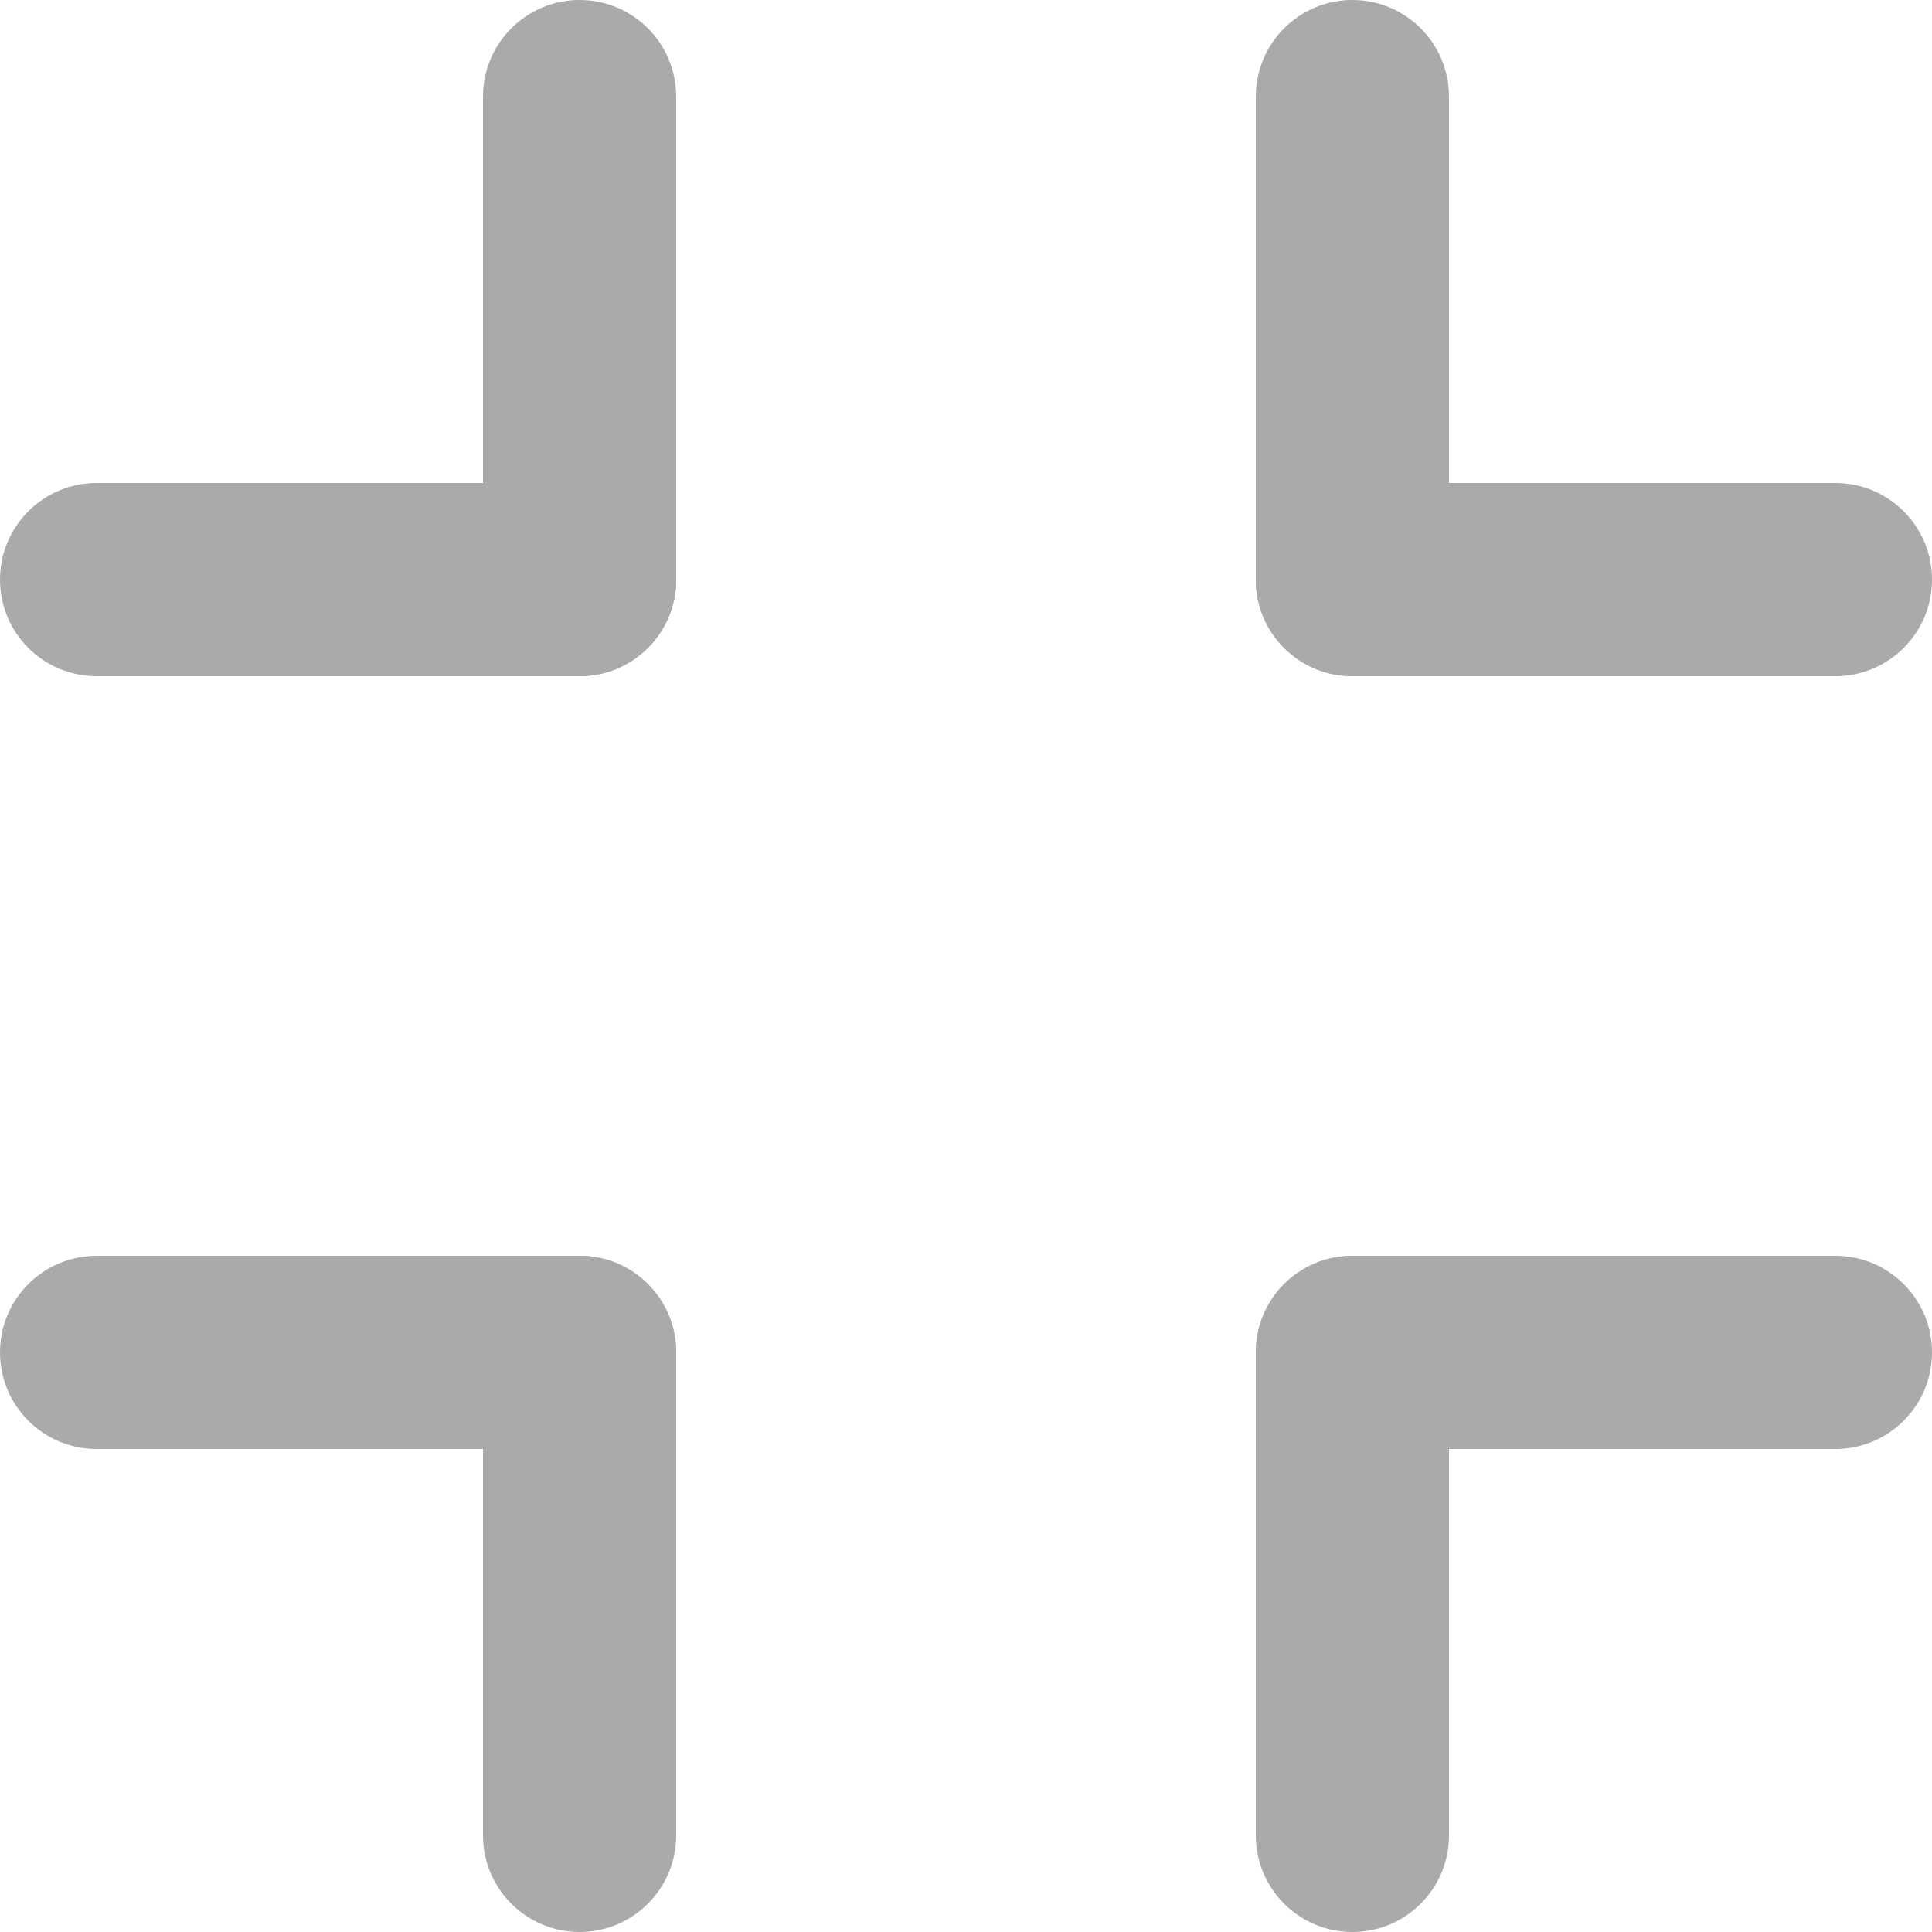
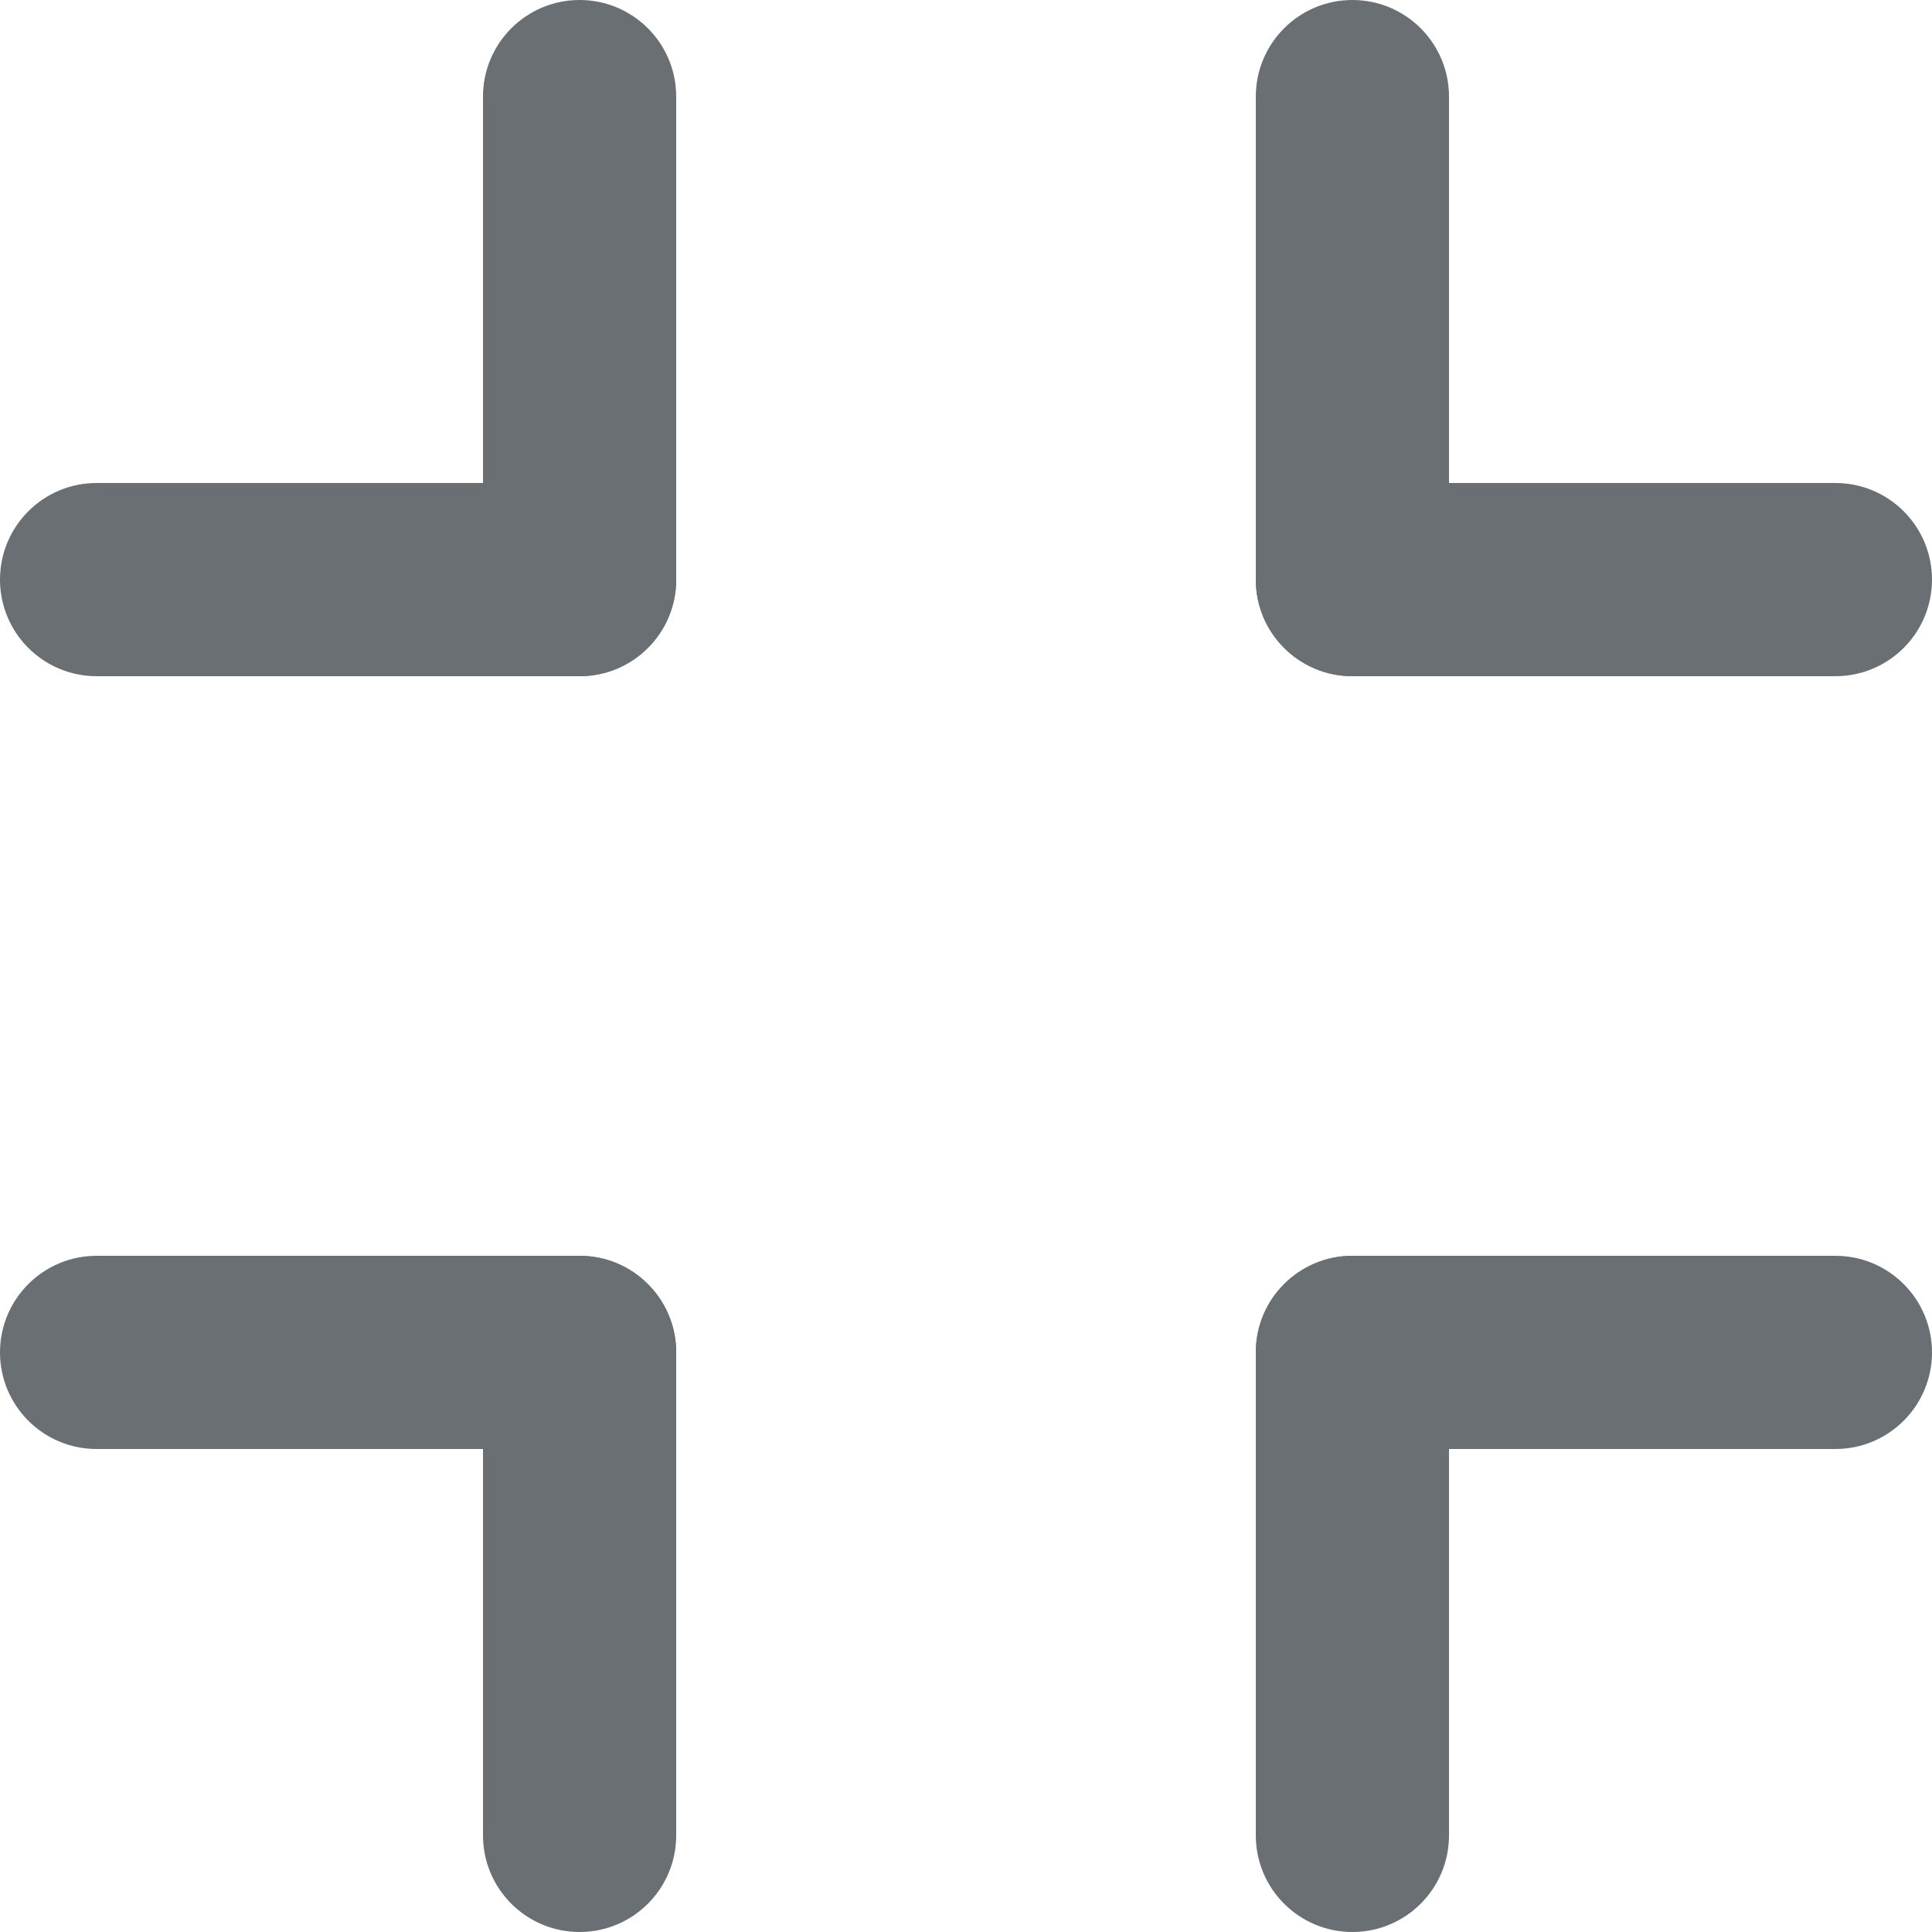
<svg xmlns="http://www.w3.org/2000/svg" width="40" height="40" viewBox="0 0 40 40">
-   <g fill="#AAAAAA" fill-rule="evenodd">
+   <g fill="#6a6f74" fill-rule="evenodd">
    <path d="M38 30H28a2 2 0 0 1 0-4h10a2 2 0 0 1 0 4z" />
    <path d="M28 40a2 2 0 0 1-2-2V28a2 2 0 0 1 4 0v10a2 2 0 0 1-2 2zM12 40a2 2 0 0 1-2-2V28a2 2 0 0 1 4 0v10a2 2 0 0 1-2 2z" />
    <path d="M12 30H2a2 2 0 0 1 0-4h10a2 2 0 0 1 0 4z" />
    <g>
      <path d="M12 14H2a2 2 0 0 1 0-4h10a2 2 0 0 1 0 4z" />
      <path d="M12 14a2 2 0 0 1-2-2V2a2 2 0 0 1 4 0v10a2 2 0 0 1-2 2z" />
    </g>
    <g>
      <path d="M28 14a2 2 0 0 1-2-2V2a2 2 0 0 1 4 0v10a2 2 0 0 1-2 2z" />
      <path d="M38 14H28a2 2 0 0 1 0-4h10a2 2 0 0 1 0 4z" />
    </g>
  </g>
</svg>
